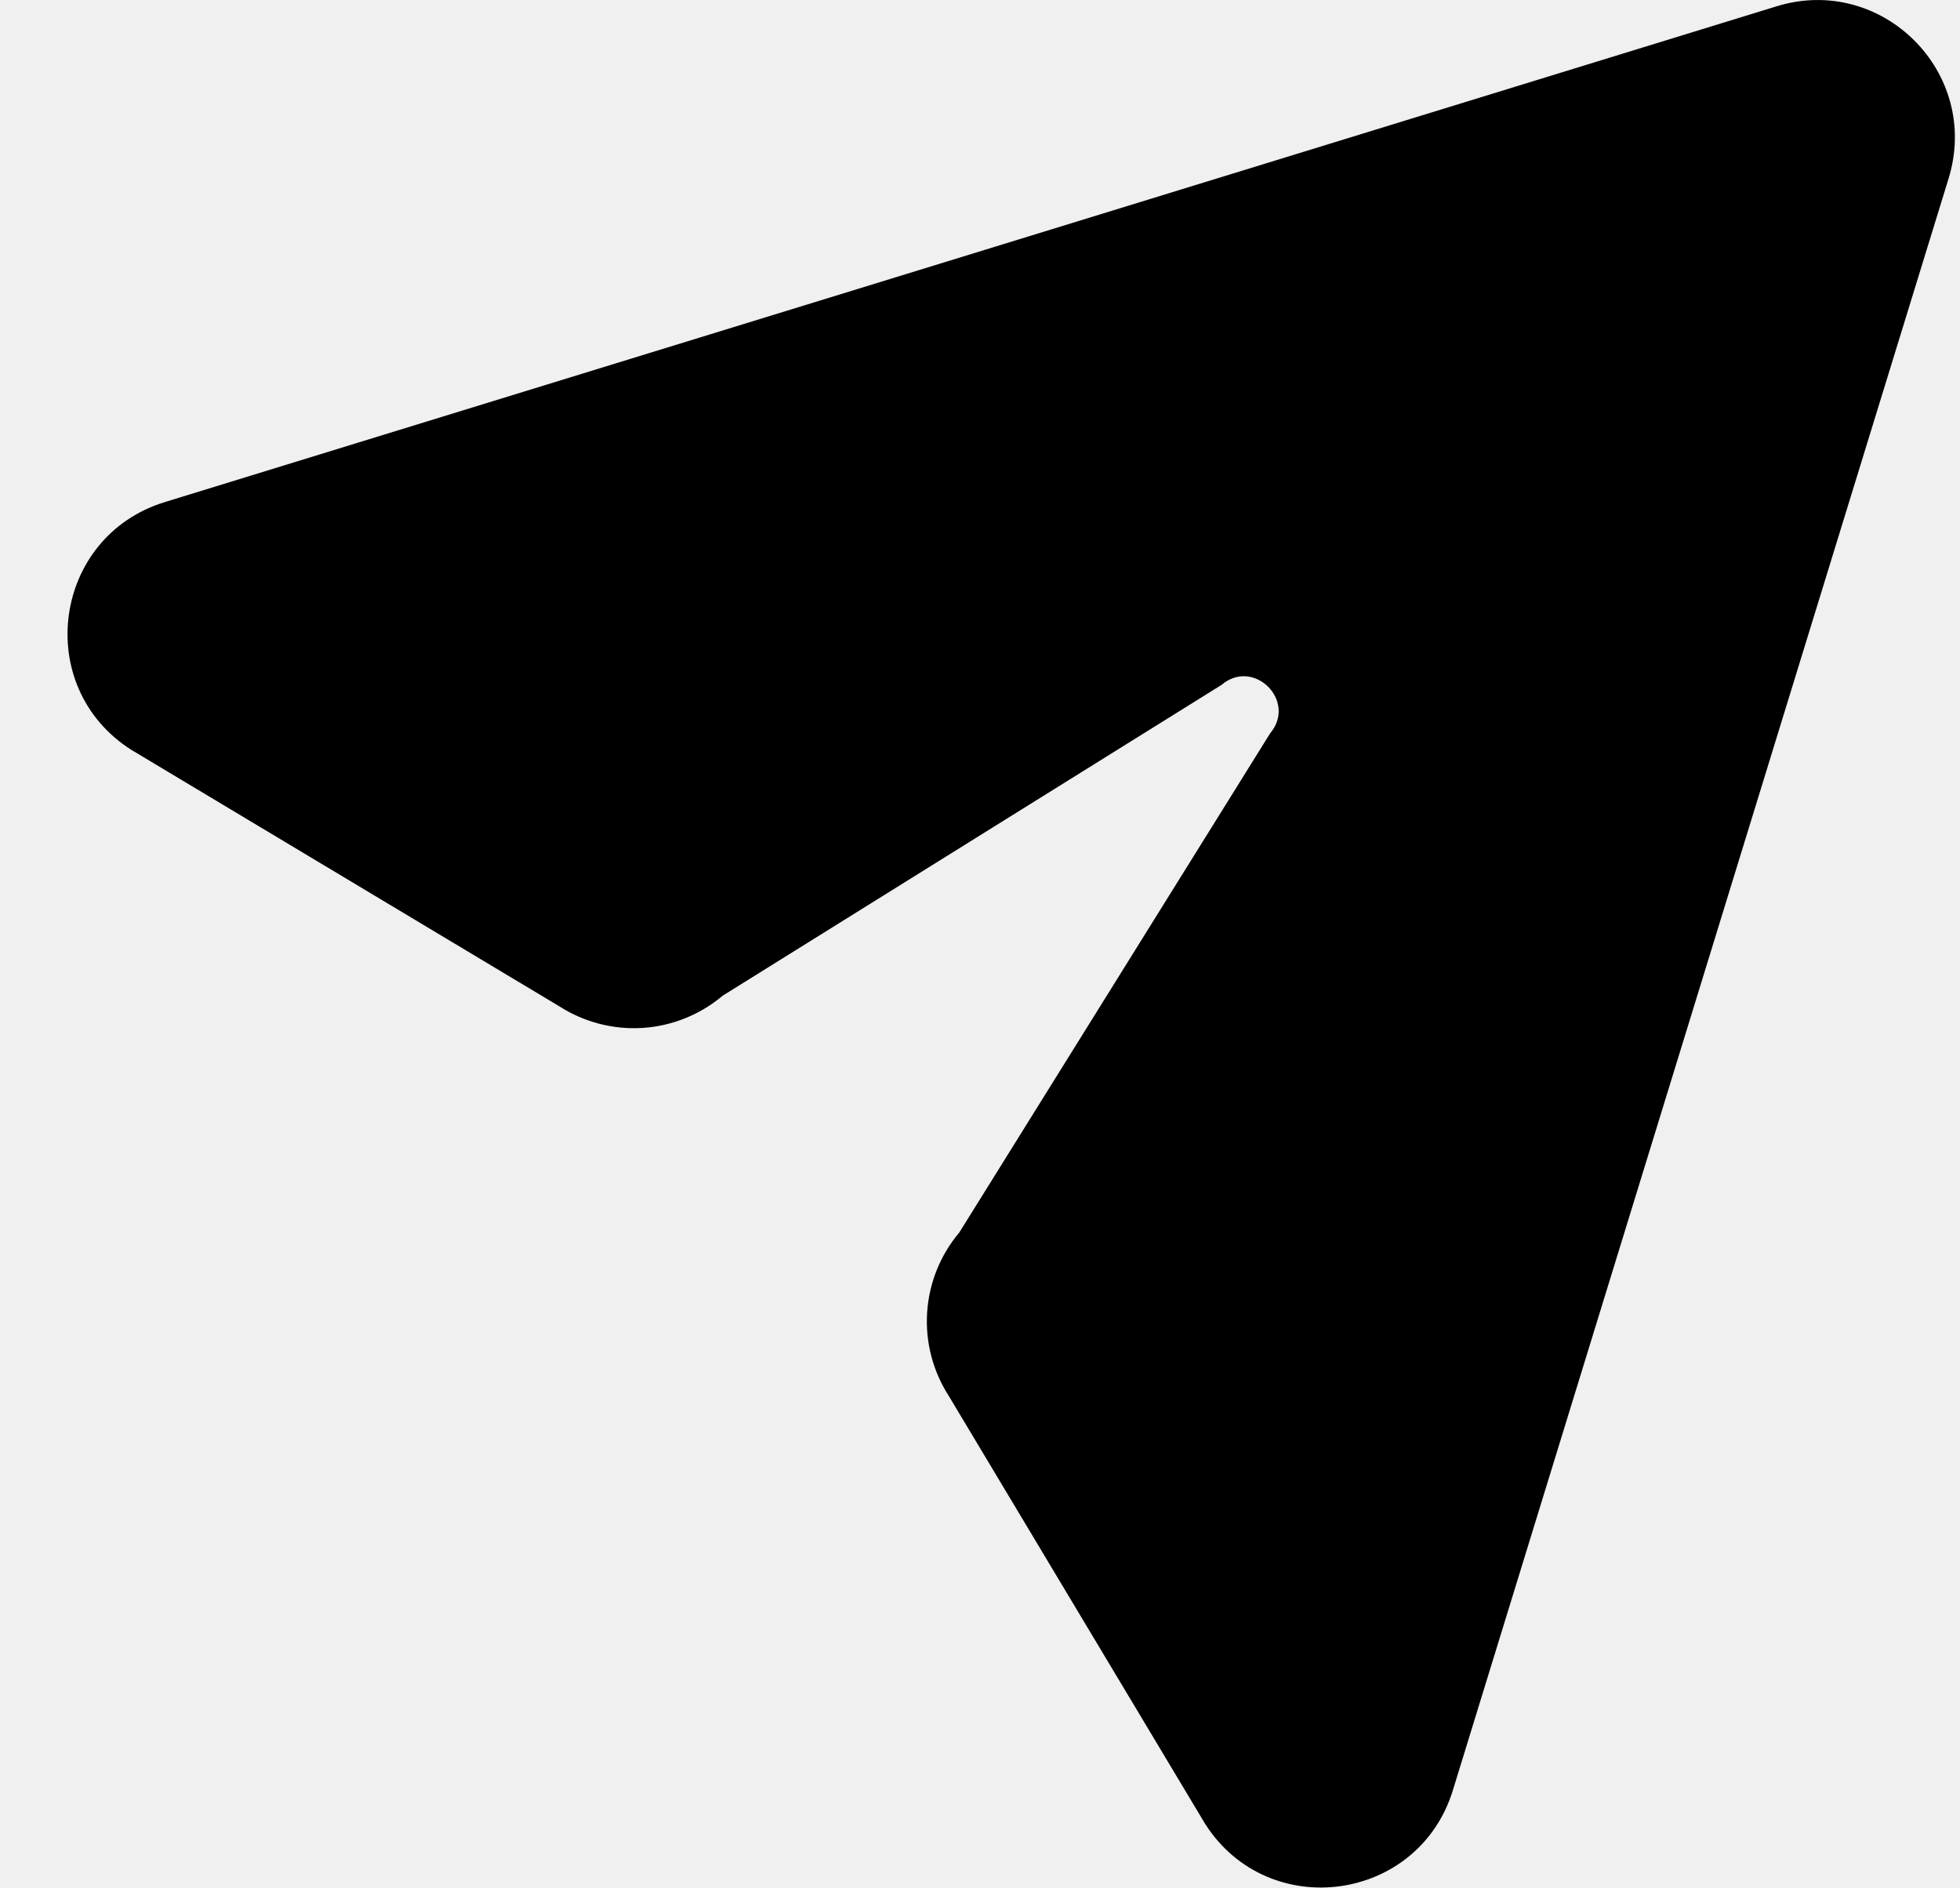
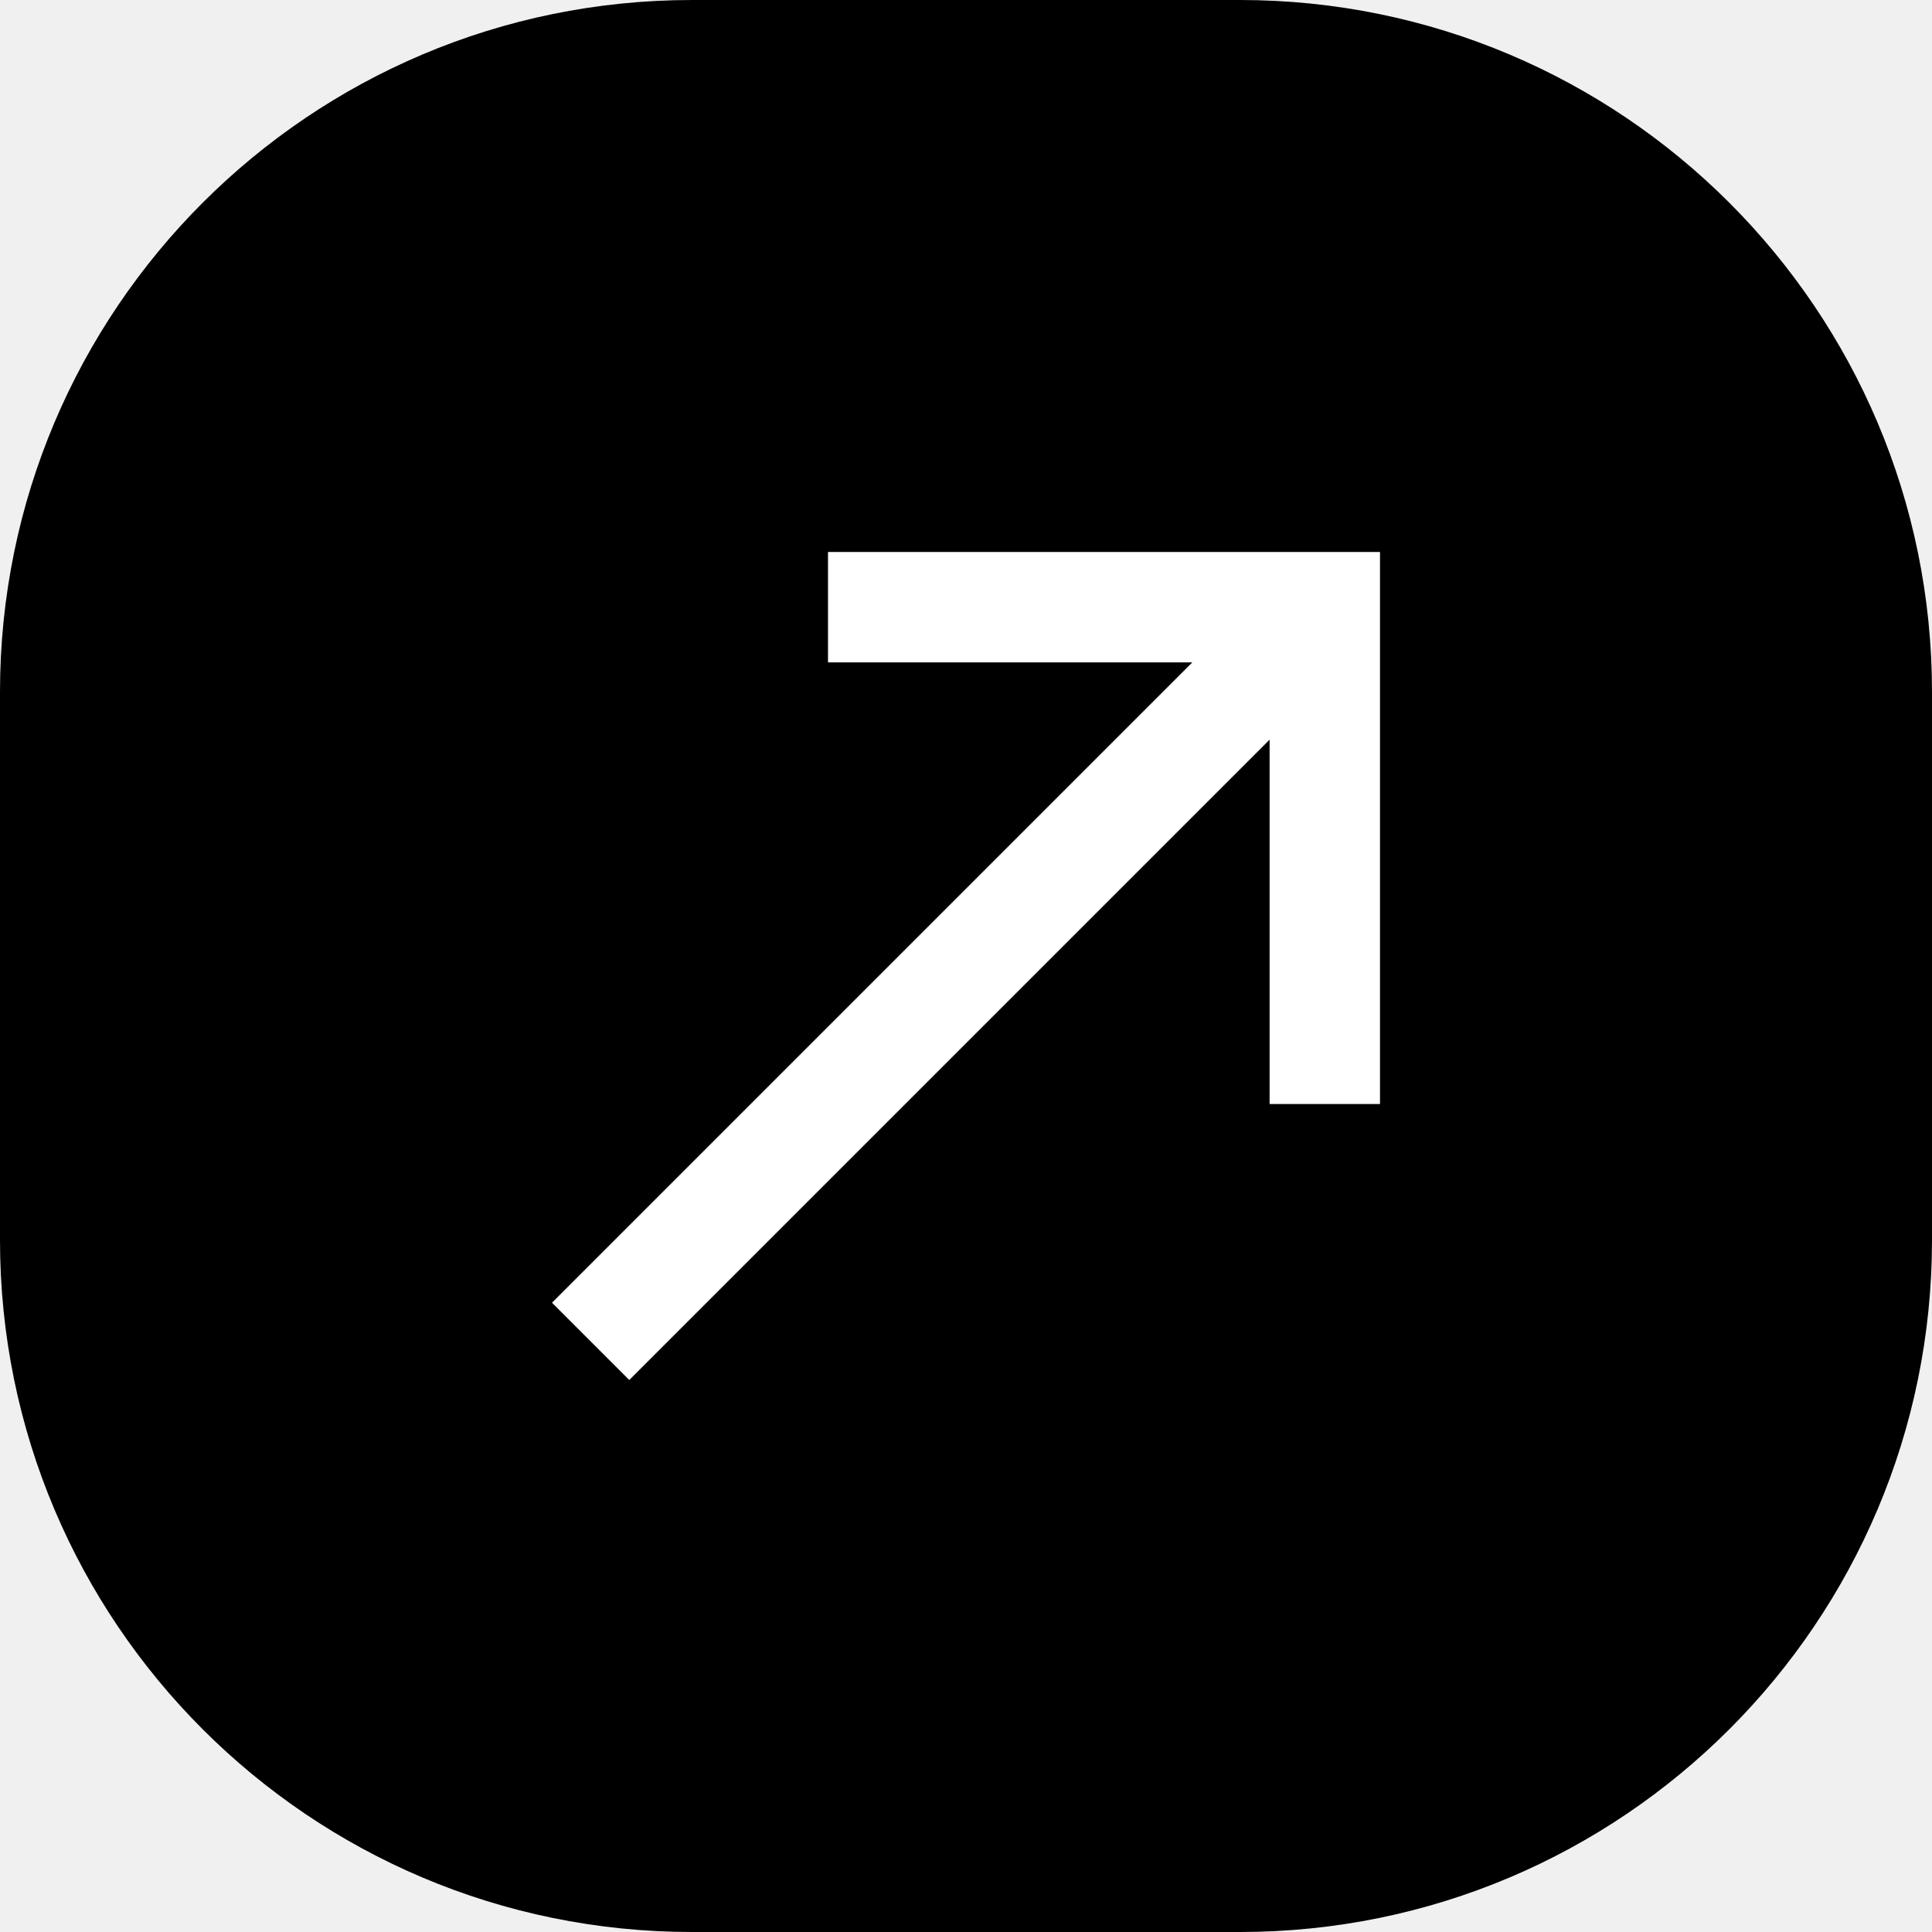
- <svg xmlns="http://www.w3.org/2000/svg" viewBox="0 0 27 26" fill="none">
-   <path d="M24.473 0.087L2.27 6.916C0.725 7.391 0.444 9.457 1.806 10.327L7.709 13.864C8.05 14.082 8.452 14.185 8.856 14.159C9.26 14.132 9.645 13.977 9.954 13.716L16.829 9.433C17.272 9.058 17.871 9.657 17.497 10.101L13.215 16.977C12.954 17.286 12.799 17.671 12.772 18.075C12.745 18.479 12.848 18.881 13.066 19.222L16.602 25.124C17.473 26.486 19.539 26.205 20.014 24.66L26.843 2.458C27.291 1.002 25.928 -0.361 24.473 0.087Z" fill="currentColor" />
+ <svg xmlns="http://www.w3.org/2000/svg" viewBox="0 0 28 28" fill="none">
+   <rect width="28" height="28" rx="10.03" fill="currentColor" />
+   <path d="M9.12 20L8 18.88L17.28 9.6H12V8H20V16H18.4V10.72L9.12 20V20" fill="white" />
</svg>
